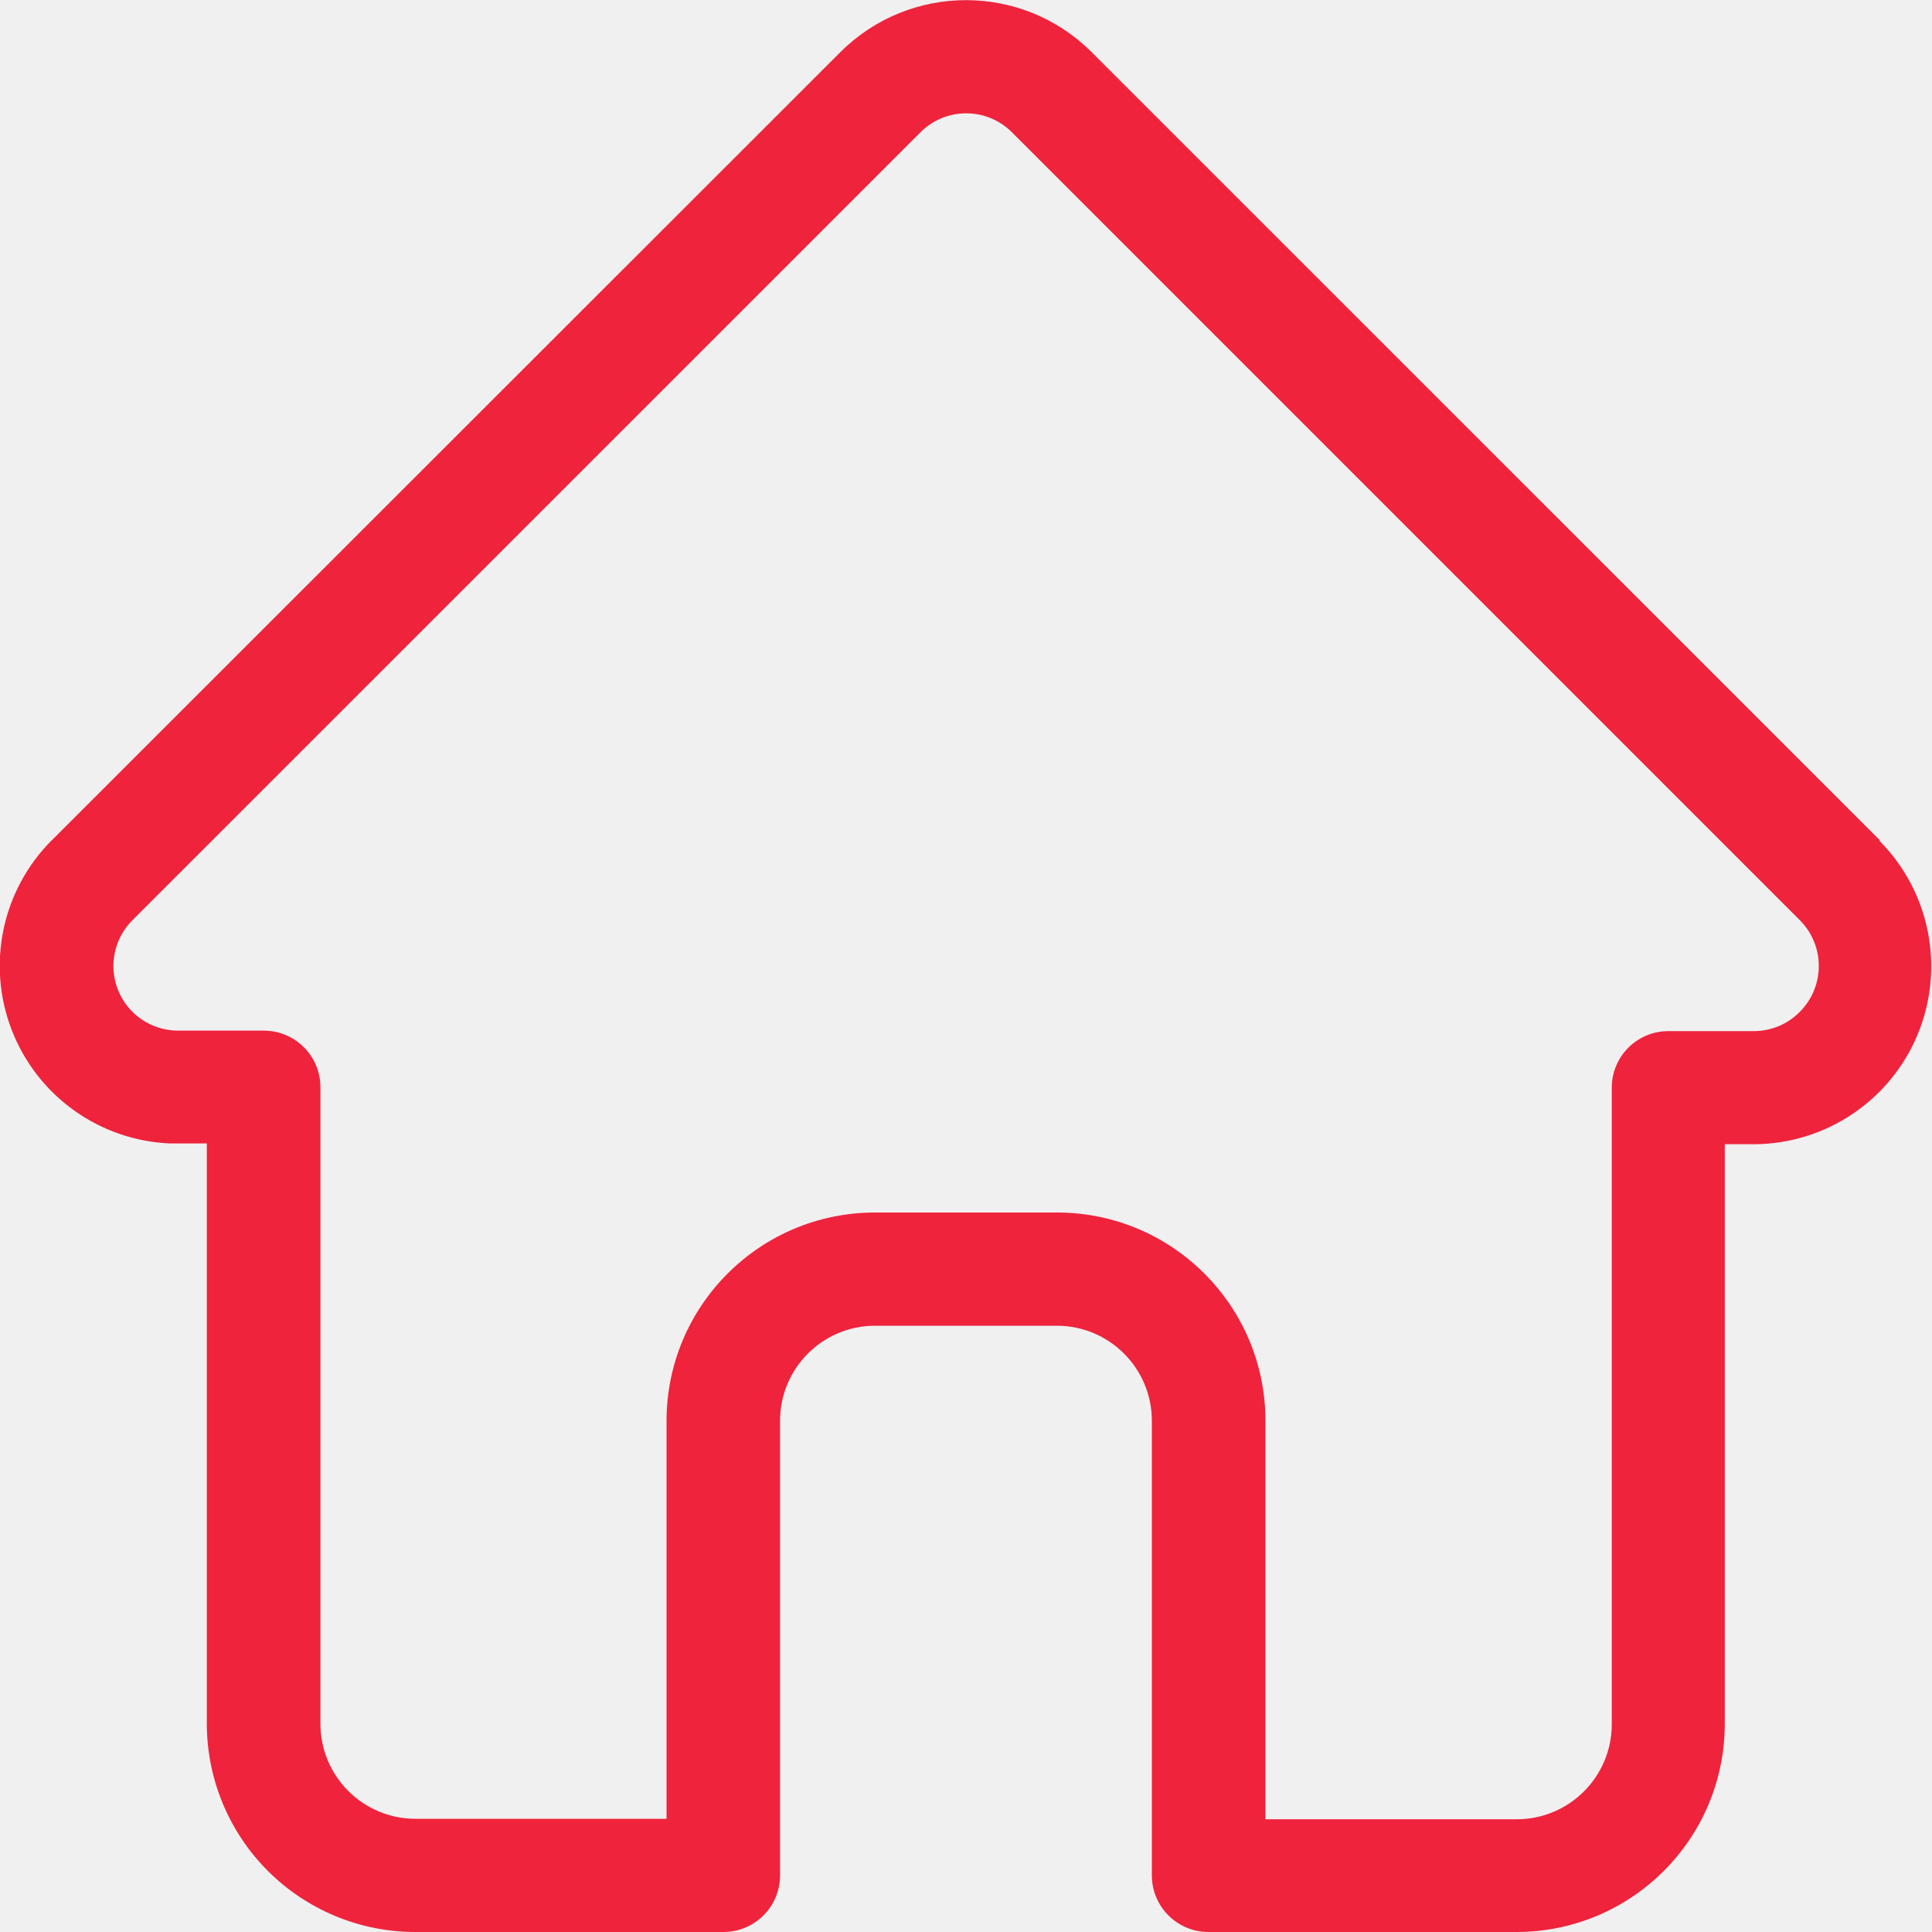
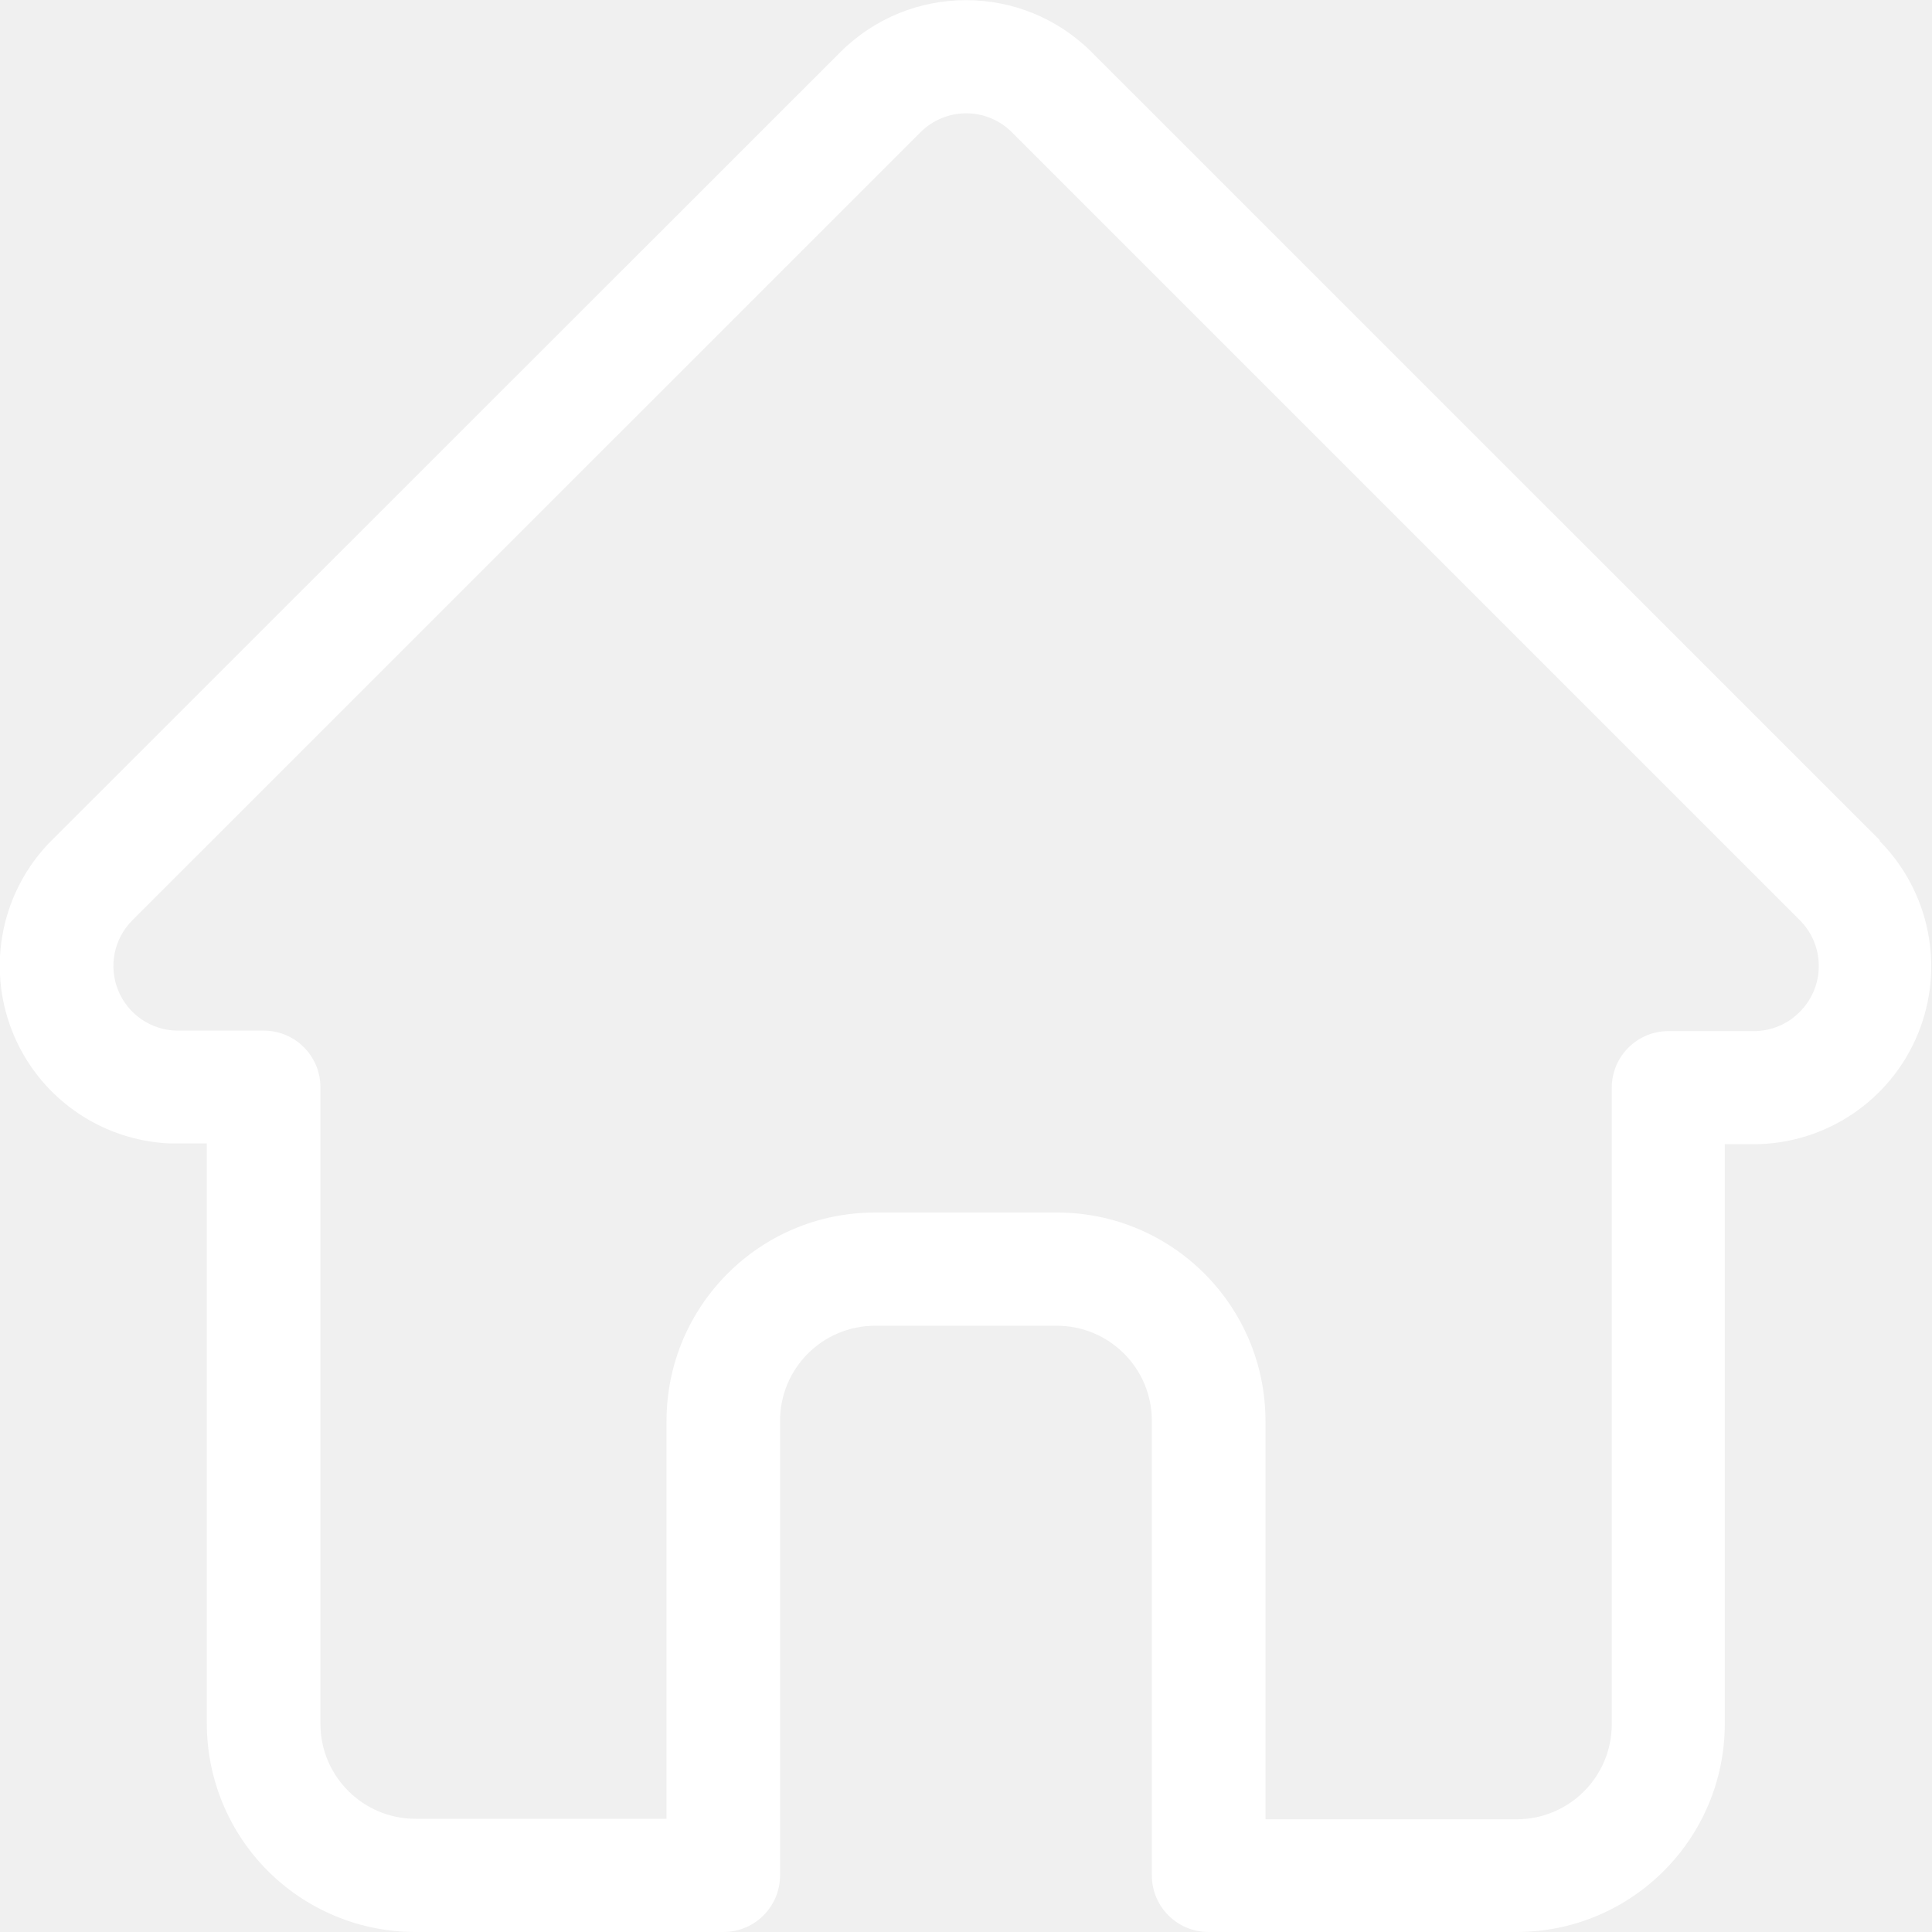
<svg xmlns="http://www.w3.org/2000/svg" width="20" height="20" viewBox="0 0 20 20">
  <defs>
-     <style>.a{fill:#ef233c;}</style>
+     <style>.a{fill:#fff;}</style>
  </defs>
  <path class="a" d="M19.962,8.7l0,0L11.8.539a1.841,1.841,0,0,0-2.6,0L1.042,8.693,1.034,8.7a1.84,1.84,0,0,0,1.225,3.137l.057,0h.325v6A2.158,2.158,0,0,0,4.8,20H7.989a.586.586,0,0,0,.586-.586V14.707a.984.984,0,0,1,.983-.983h1.883a.984.984,0,0,1,.983.983v4.707A.586.586,0,0,0,13.01,20H16.2a2.157,2.157,0,0,0,2.155-2.155v-6h.3a1.842,1.842,0,0,0,1.3-3.142Zm-.83,1.774a.665.665,0,0,1-.473.2h-.888a.586.586,0,0,0-.586.586v6.59a.984.984,0,0,1-.983.983H13.6V14.707a2.158,2.158,0,0,0-2.155-2.155H9.558A2.158,2.158,0,0,0,7.4,14.707v4.121H4.8a.984.984,0,0,1-.983-.983v-6.59a.586.586,0,0,0-.586-.586h-.9a.669.669,0,0,1-.461-1.142h0l8.159-8.158a.669.669,0,0,1,.946,0L19.13,9.524l0,0A.671.671,0,0,1,19.133,10.473Zm0,0" transform="translate(-0.5)" />
</svg>
